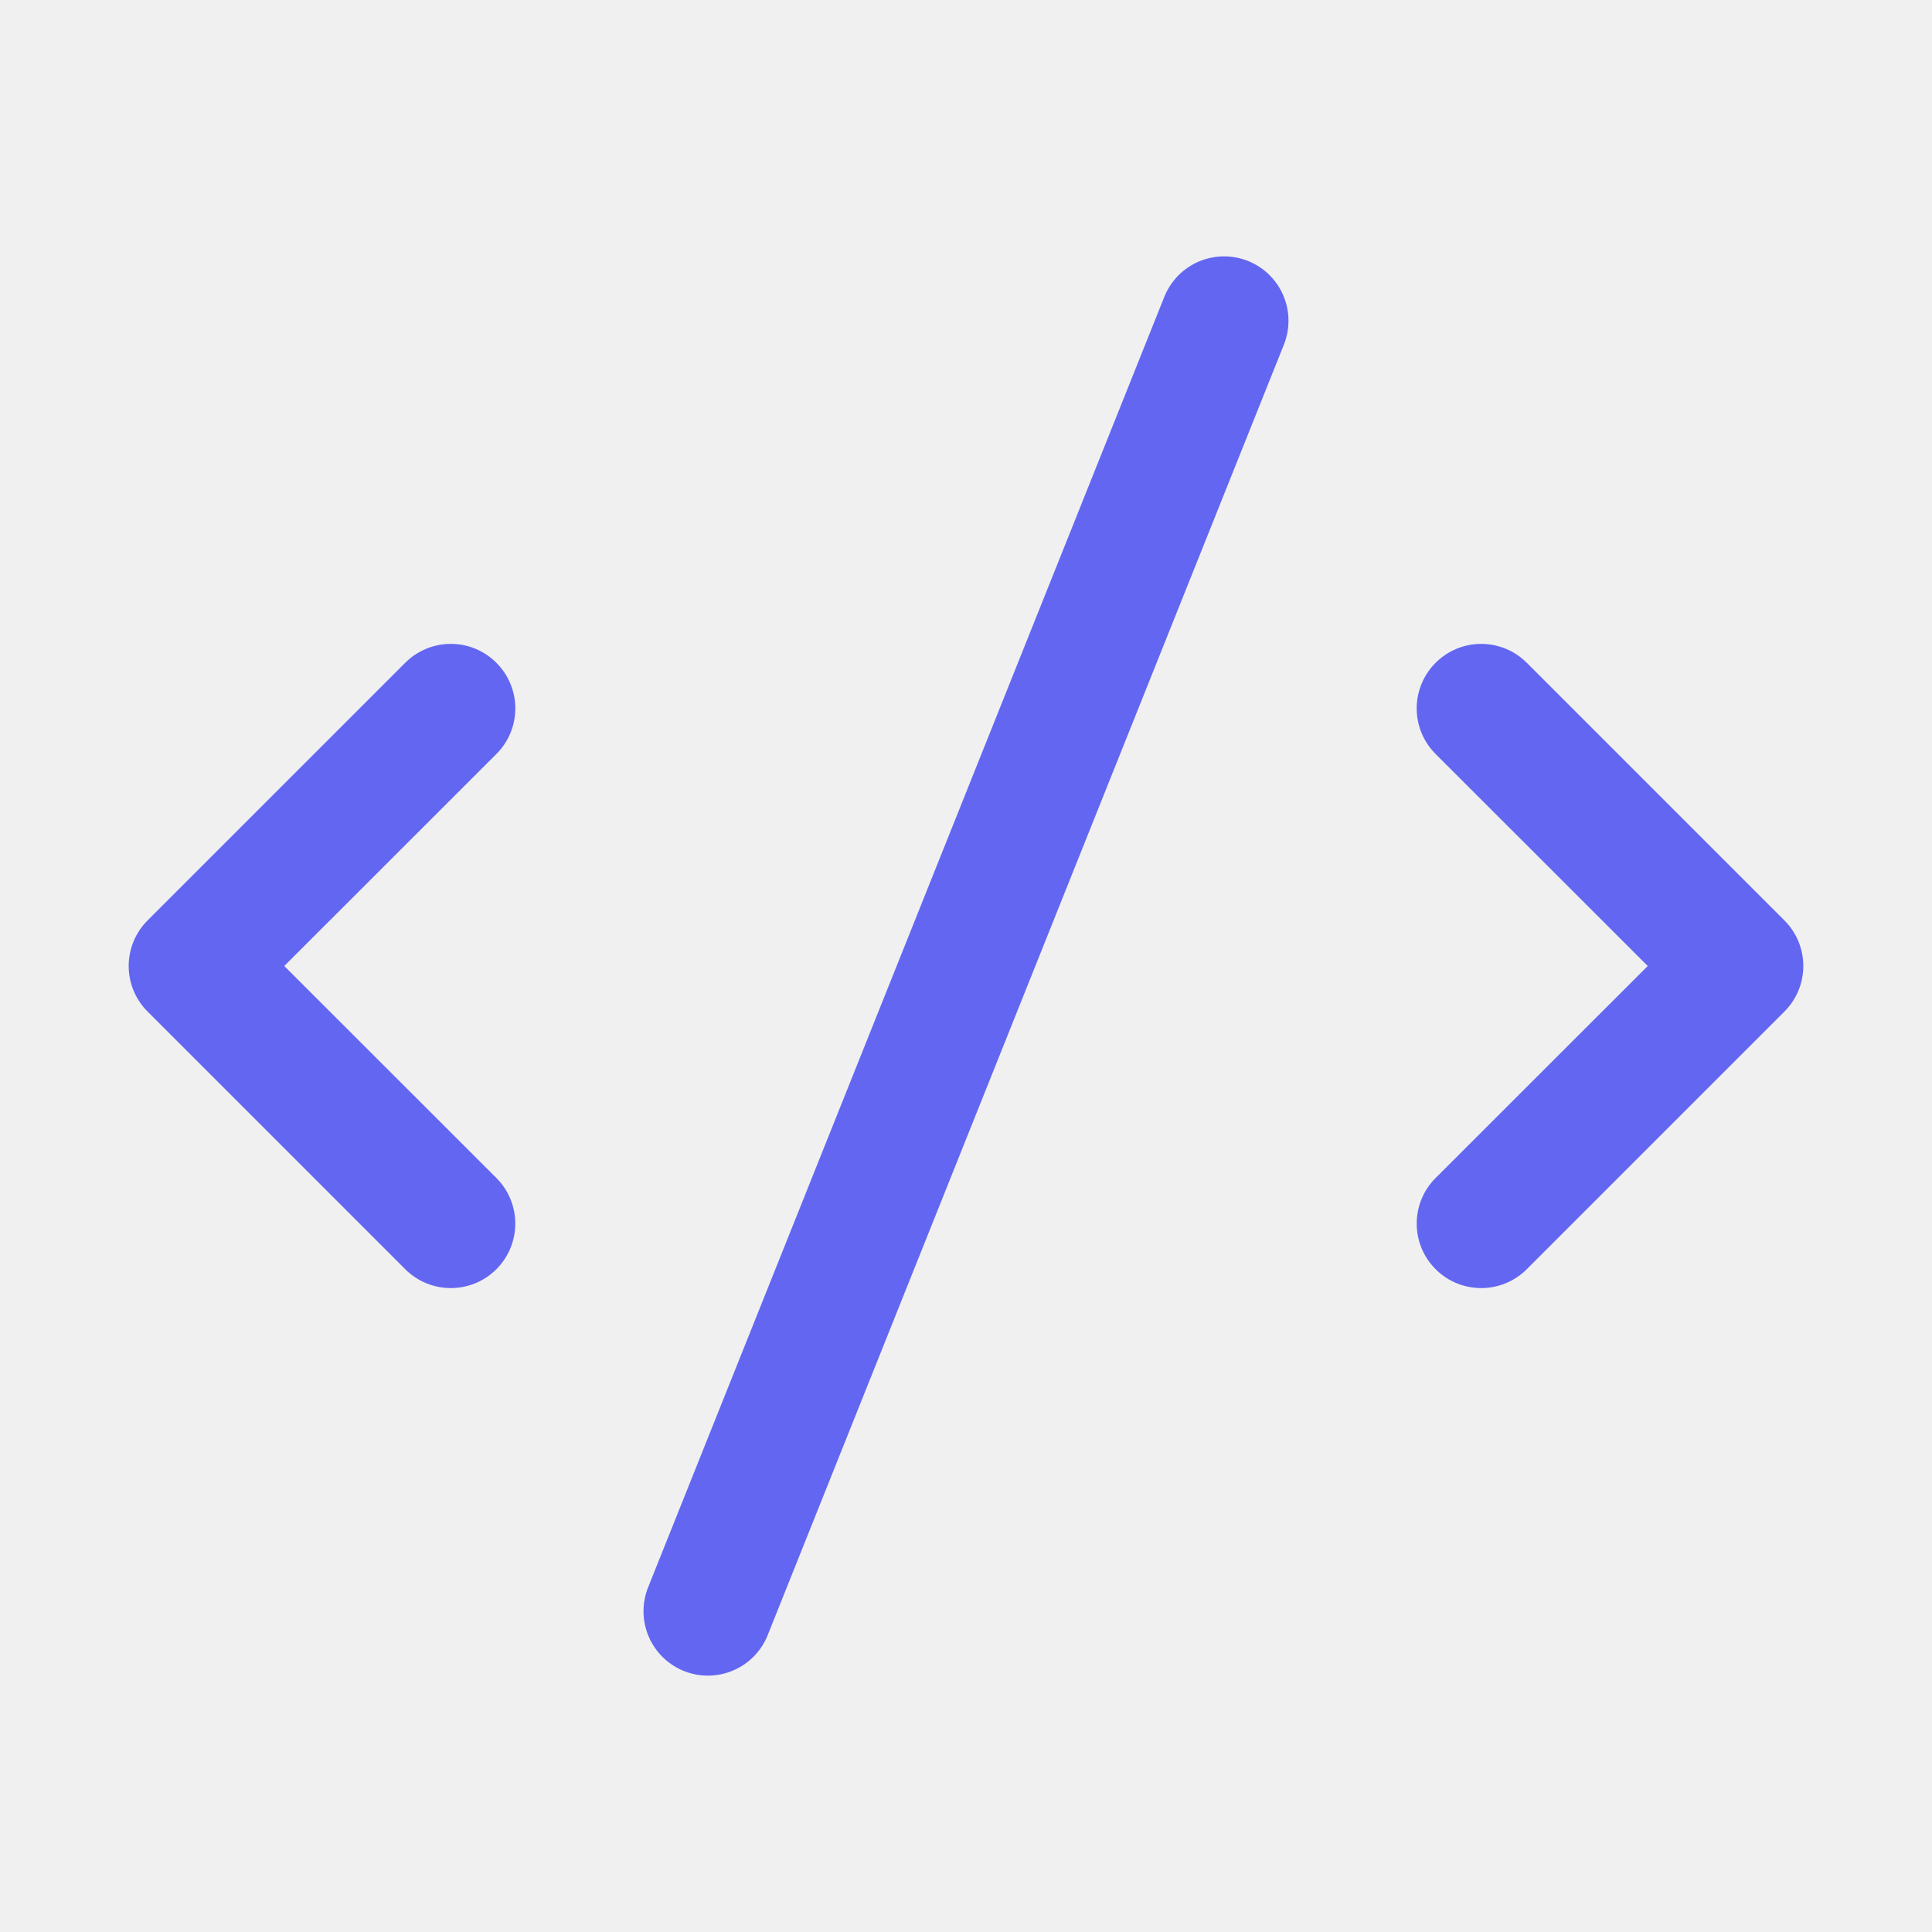
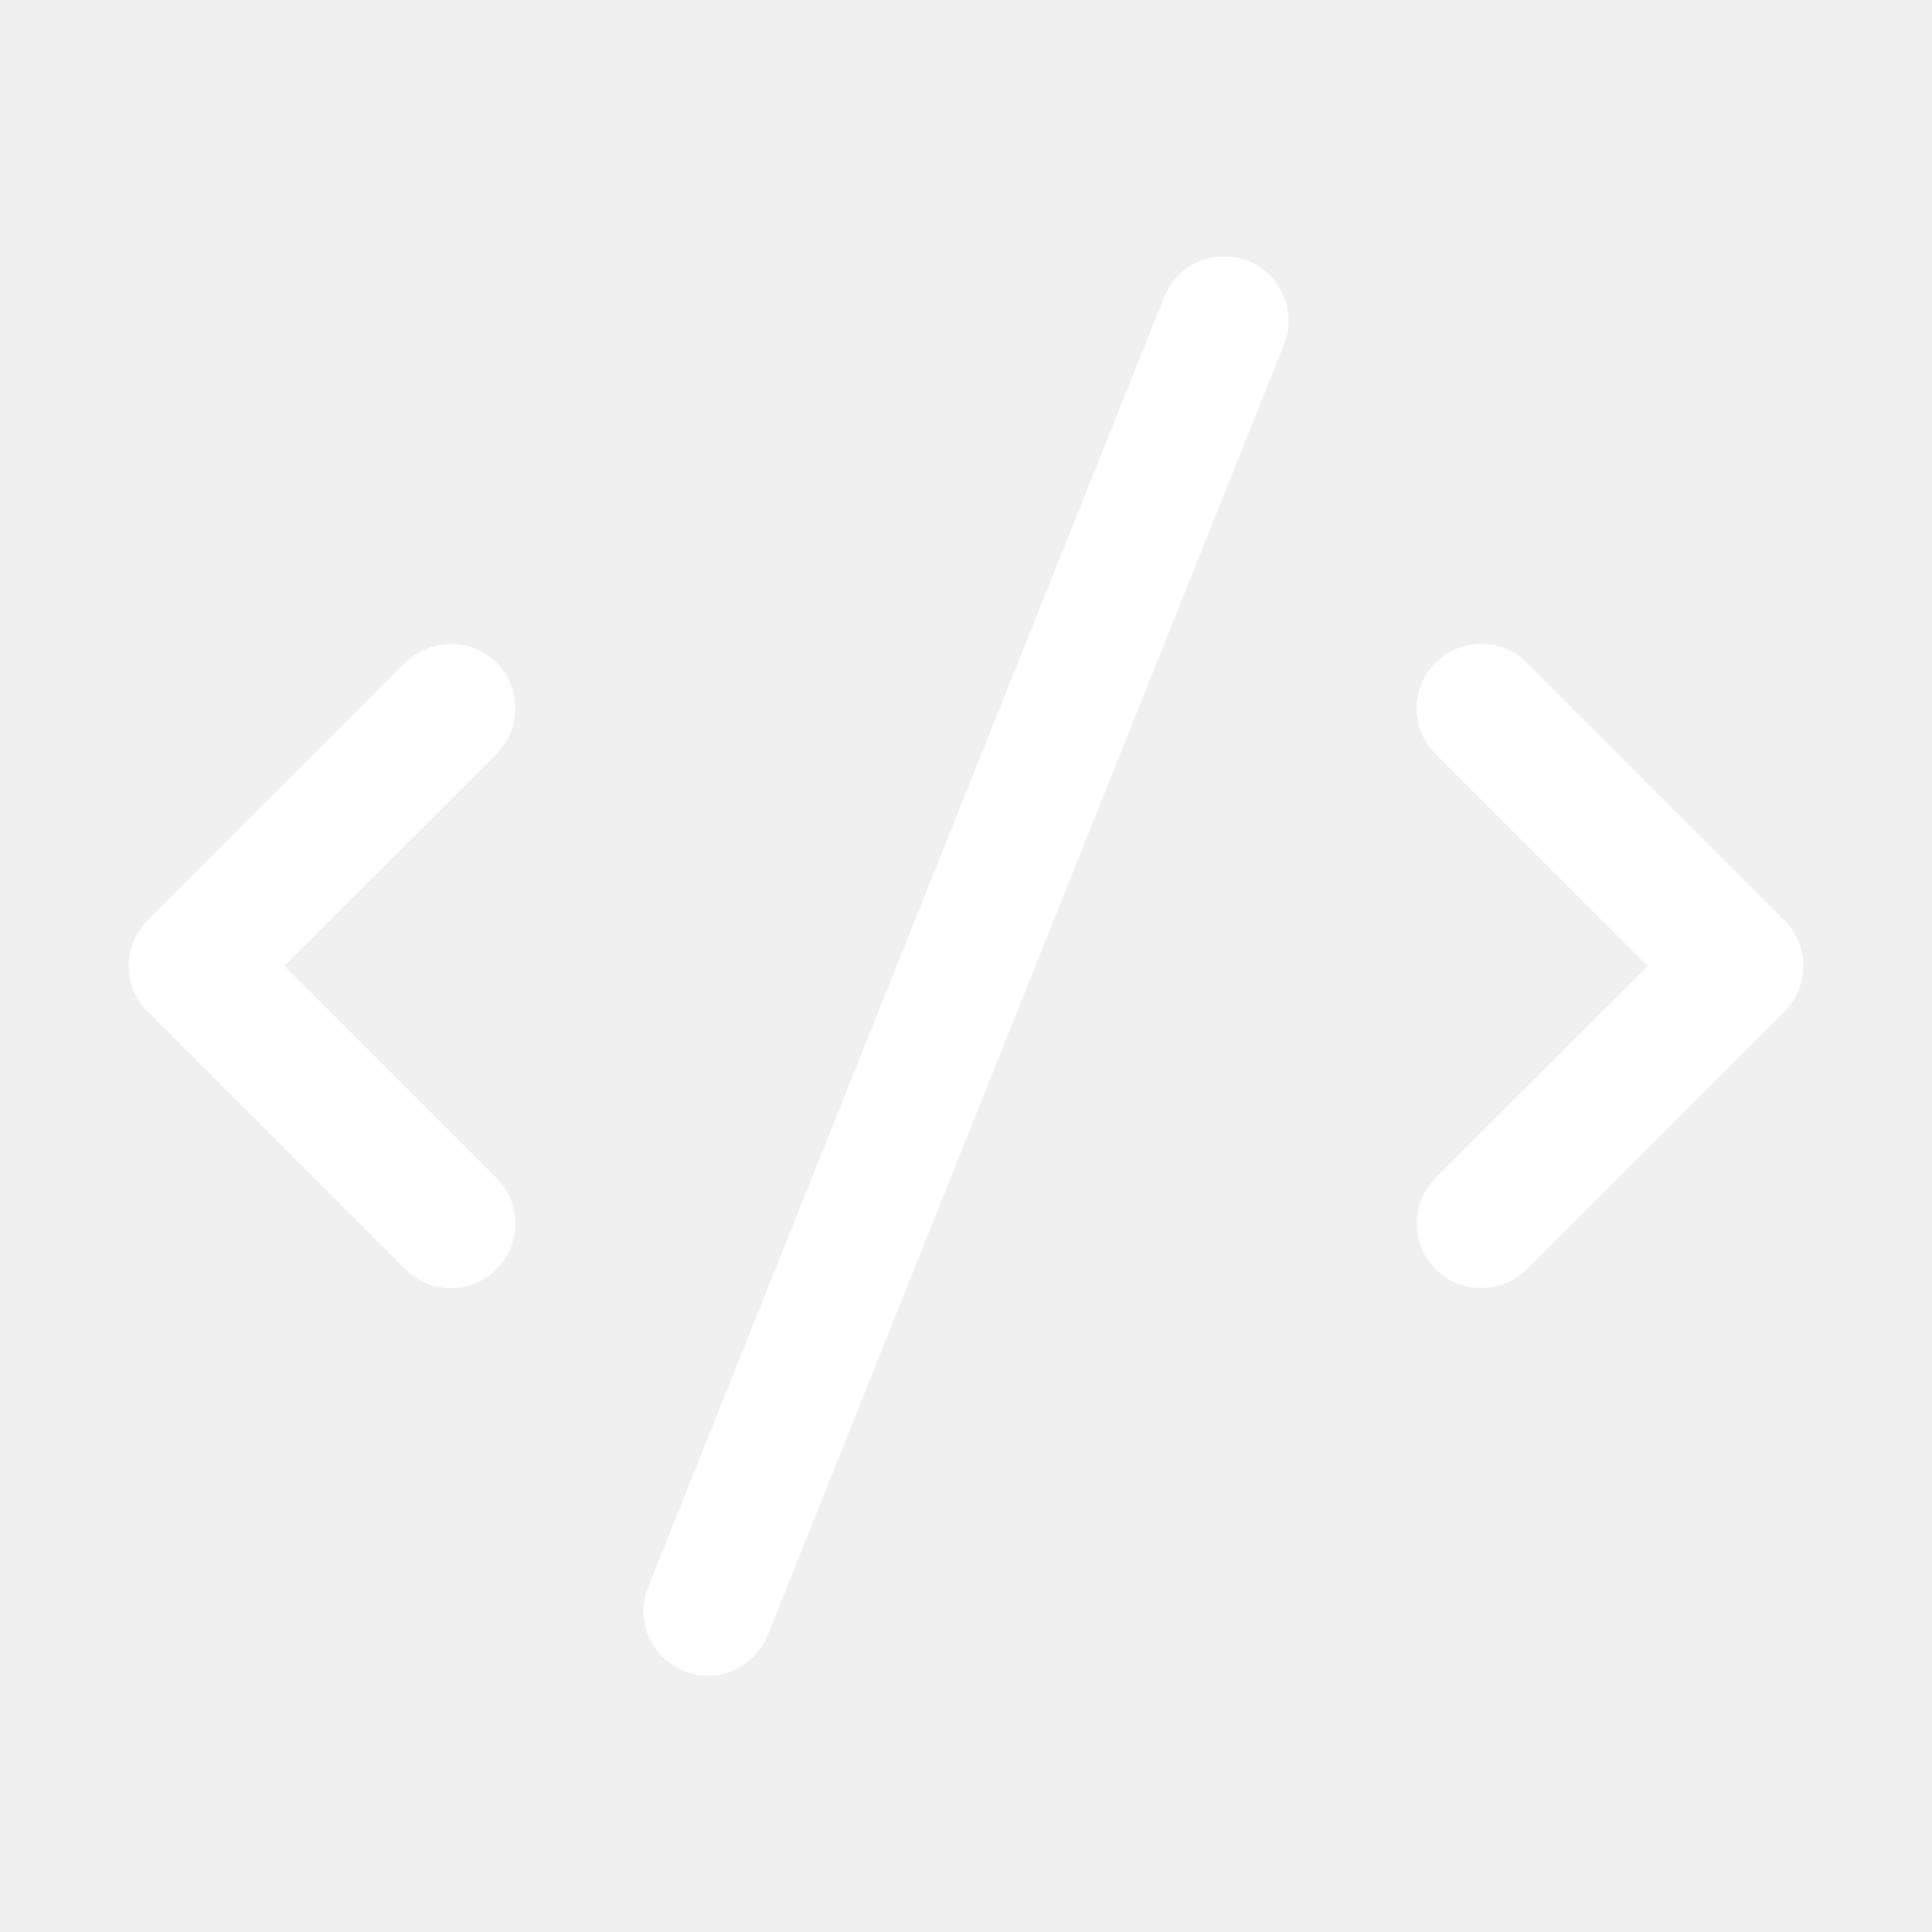
<svg xmlns="http://www.w3.org/2000/svg" viewBox="0 0 15 15" fill="none">
-   <path fill-rule="evenodd" clip-rule="evenodd" d="M9.964 2.686a.5.5 0 1 0-.928-.372l-4 10a.5.5 0 1 0 .928.372l4-10Zm-6.11 2.46a.5.5 0 0 1 0 .708L2.207 7.5l1.647 1.646a.5.5 0 1 1-.708.708l-2-2a.5.5 0 0 1 0-.708l2-2a.5.5 0 0 1 .708 0Zm7.292 0a.5.5 0 0 1 .708 0l2 2a.5.5 0 0 1 0 .708l-2 2a.5.5 0 0 1-.708-.708L12.793 7.5l-1.647-1.646a.5.5 0 0 1 0-.708Z" fill="#6366f1" />
+   <path fill-rule="evenodd" clip-rule="evenodd" d="M9.964 2.686a.5.5 0 1 0-.928-.372l-4 10a.5.5 0 1 0 .928.372l4-10Zm-6.11 2.46a.5.5 0 0 1 0 .708L2.207 7.5l1.647 1.646a.5.5 0 1 1-.708.708l-2-2a.5.5 0 0 1 0-.708l2-2a.5.5 0 0 1 .708 0Zm7.292 0a.5.5 0 0 1 .708 0l2 2a.5.5 0 0 1 0 .708l-2 2a.5.5 0 0 1-.708-.708L12.793 7.5l-1.647-1.646a.5.5 0 0 1 0-.708Z" fill="white" />
</svg>
